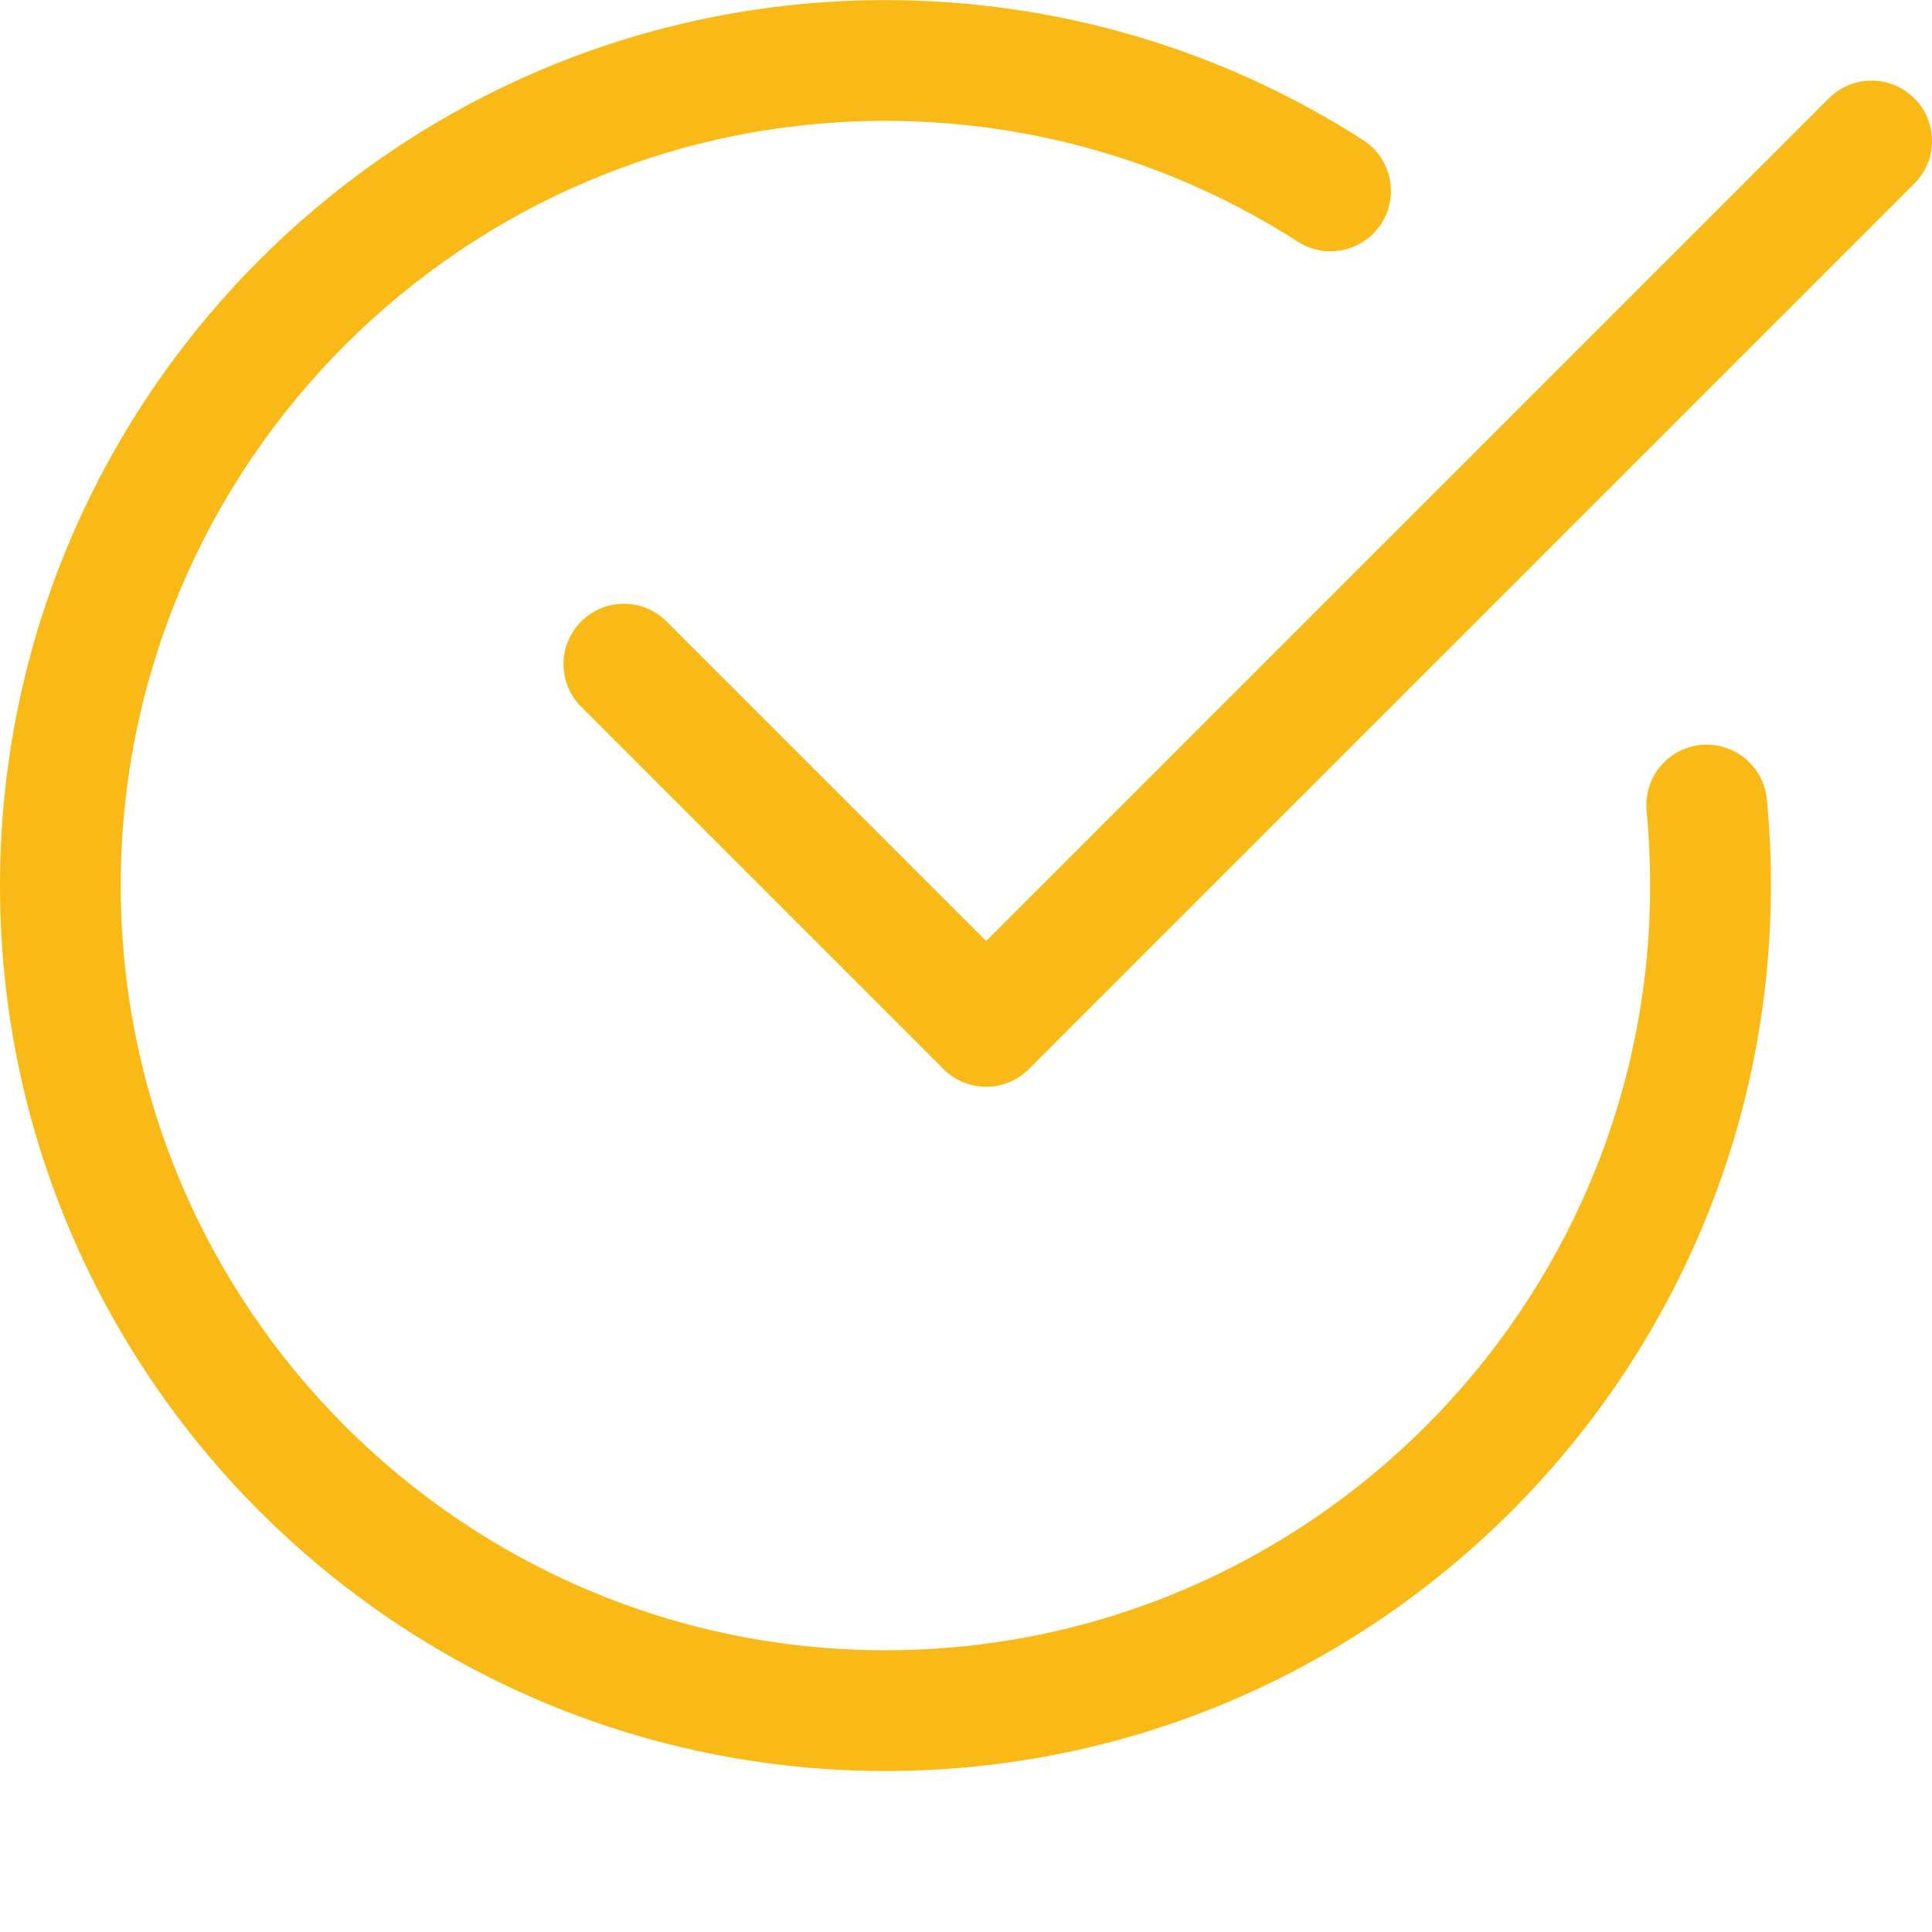
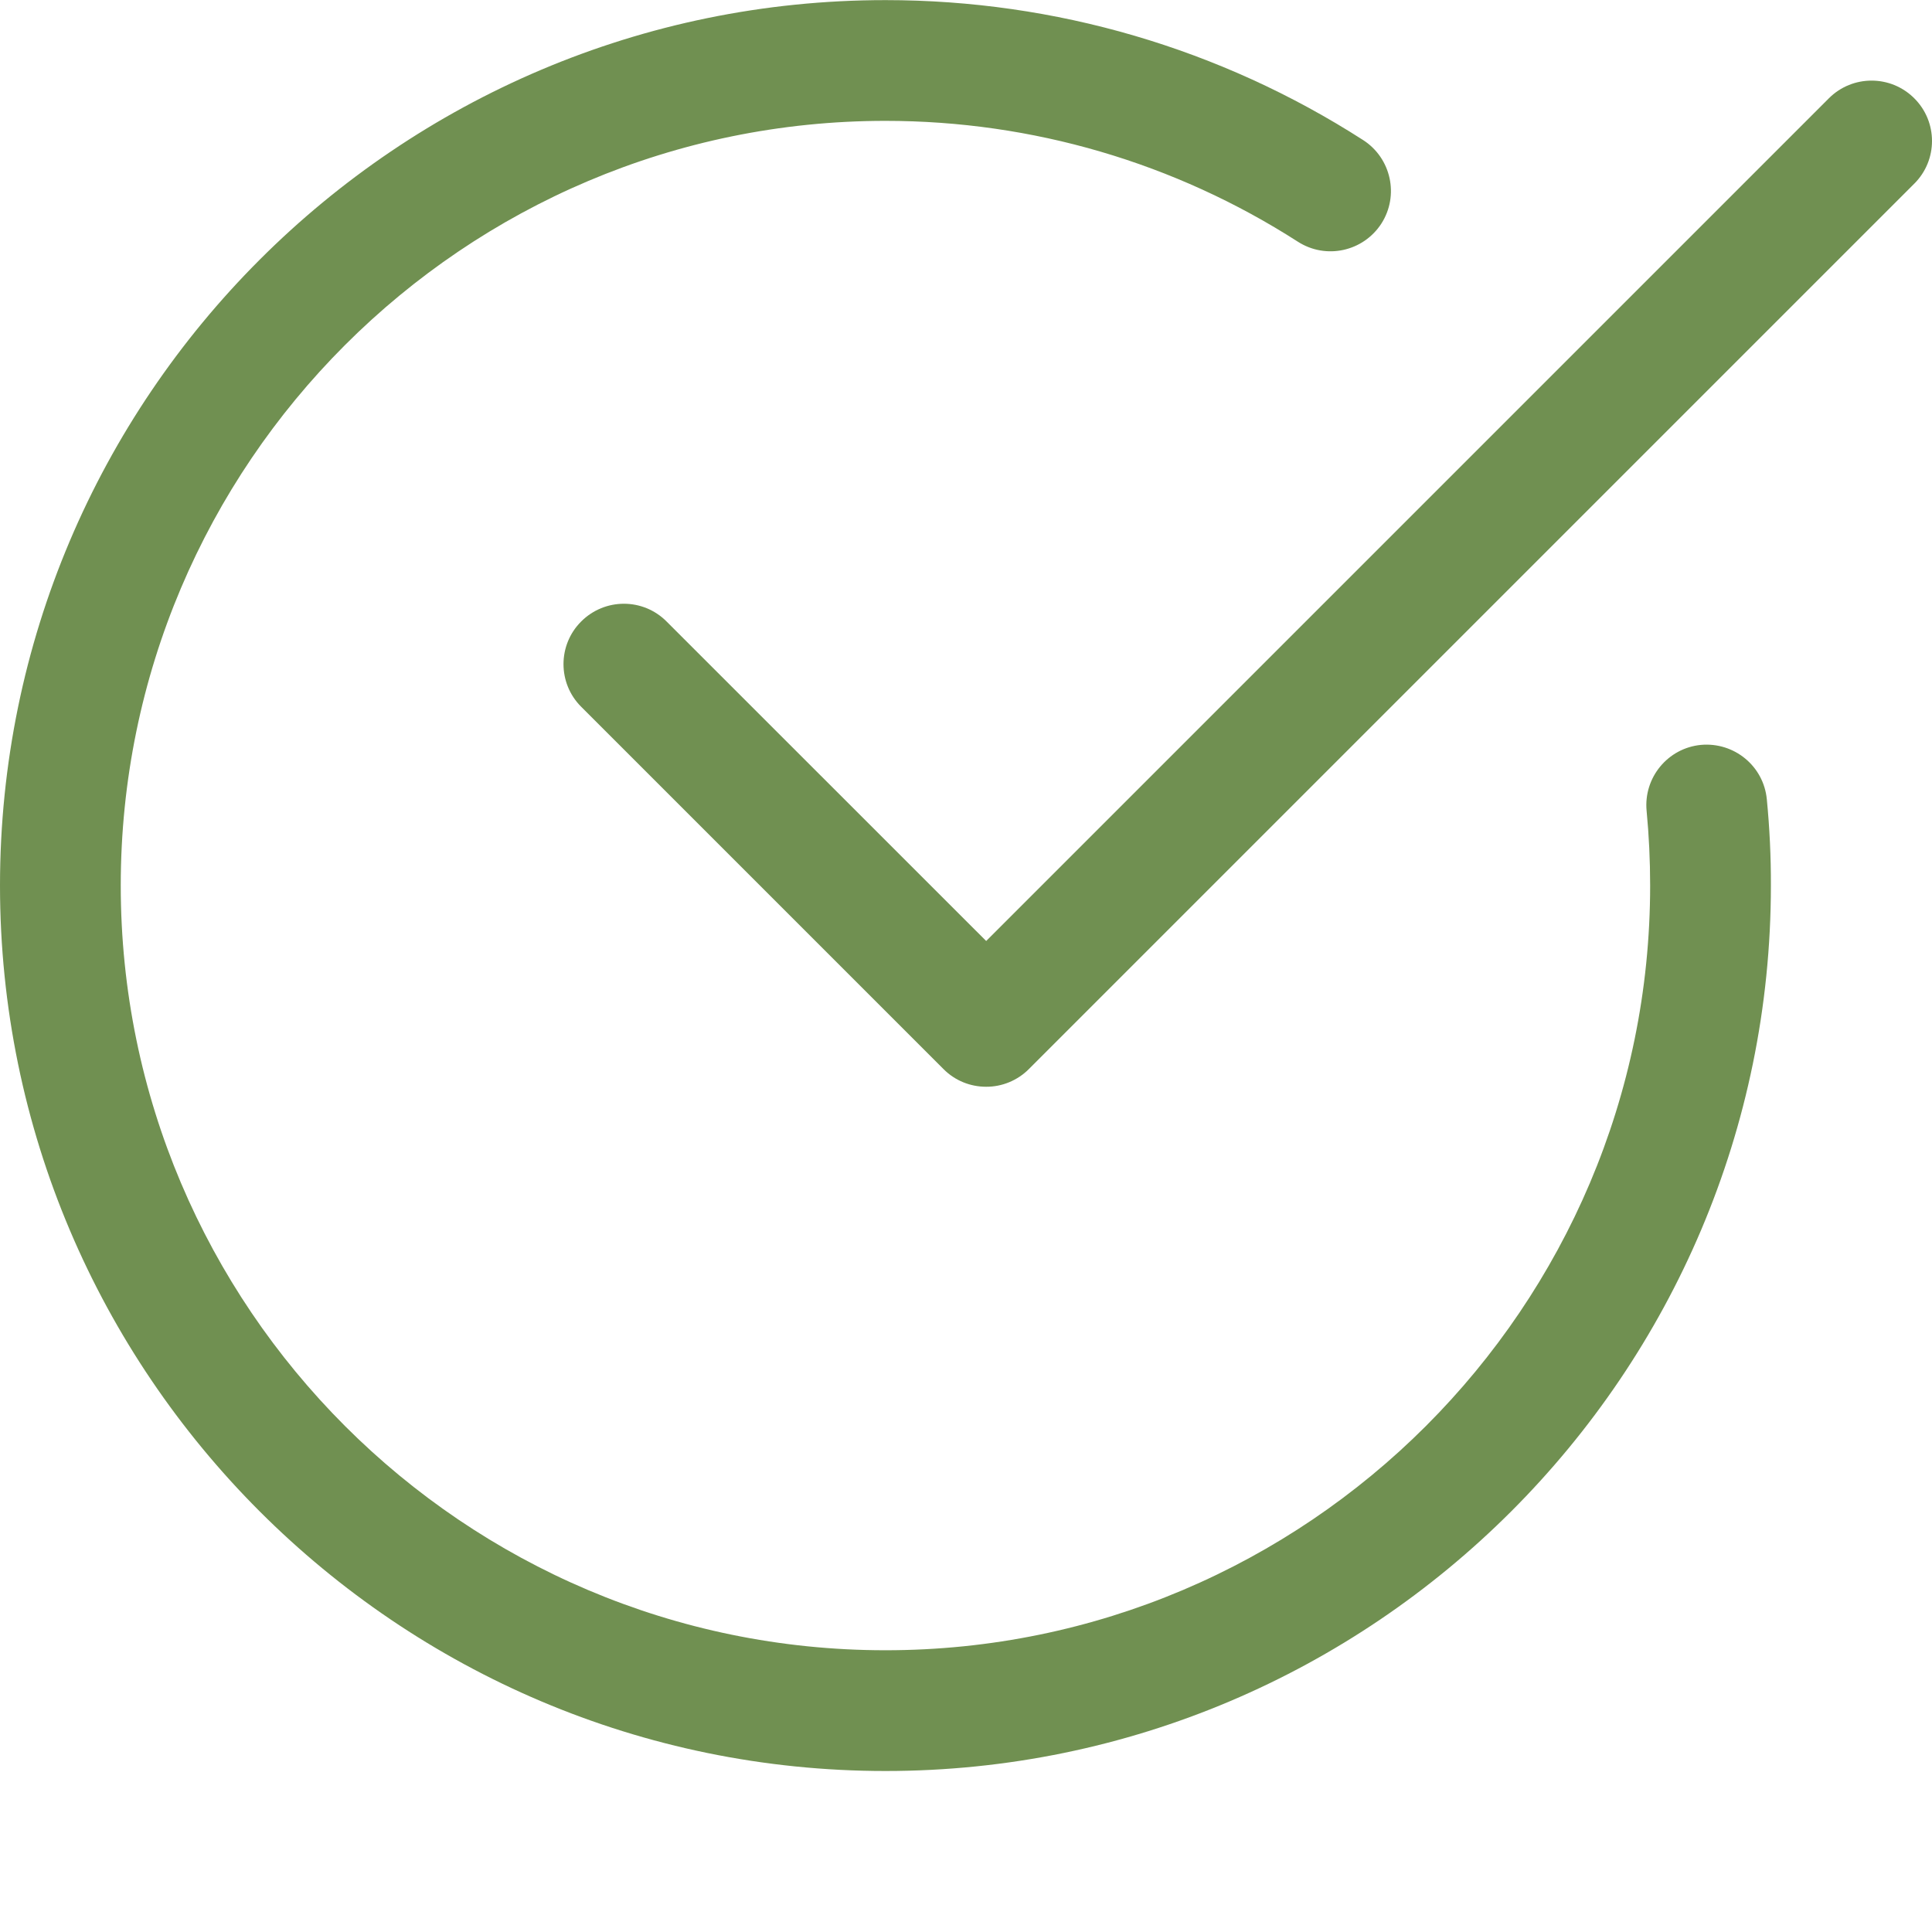
<svg xmlns="http://www.w3.org/2000/svg" width="18" height="18" viewBox="0 0 18 18" fill="none">
-   <path d="M8.25 16.5C3.701 16.5 0 12.799 0 8.25C0 3.702 3.701 0.001 8.25 0.001C9.831 0.001 11.37 0.451 12.7 1.305C12.961 1.473 13.038 1.821 12.87 2.083C12.701 2.344 12.354 2.42 12.092 2.252C10.944 1.515 9.616 1.126 8.25 1.126C4.321 1.126 1.125 4.322 1.125 8.25C1.125 12.179 4.321 15.375 8.25 15.375C12.178 15.375 15.374 12.179 15.374 8.25C15.374 8.016 15.363 7.783 15.341 7.554C15.312 7.245 15.538 6.97 15.847 6.94C16.157 6.912 16.431 7.137 16.461 7.446C16.487 7.713 16.5 7.982 16.499 8.25C16.499 12.799 12.798 16.5 8.25 16.5Z" fill="#F9BA17" />
-   <path d="M9.187 10.125C9.043 10.125 8.899 10.07 8.79 9.96L5.415 6.585C5.195 6.366 5.195 6.009 5.415 5.79C5.635 5.57 5.991 5.57 6.21 5.79L9.188 8.767L17.039 0.916C17.259 0.696 17.615 0.696 17.835 0.916C18.055 1.135 18.055 1.492 17.835 1.711L9.585 9.961C9.48 10.066 9.336 10.126 9.187 10.125Z" fill="#F9BA17" />
+   <path d="M8.25 16.5C3.701 16.5 0 12.799 0 8.25C0 3.702 3.701 0.001 8.25 0.001C9.831 0.001 11.37 0.451 12.7 1.305C12.961 1.473 13.038 1.821 12.87 2.083C12.701 2.344 12.354 2.42 12.092 2.252C10.944 1.515 9.616 1.126 8.25 1.126C4.321 1.126 1.125 4.322 1.125 8.25C1.125 12.179 4.321 15.375 8.25 15.375C12.178 15.375 15.374 12.179 15.374 8.25C15.374 8.016 15.363 7.783 15.341 7.554C15.312 7.245 15.538 6.97 15.847 6.94C16.157 6.912 16.431 7.137 16.461 7.446C16.487 7.713 16.5 7.982 16.499 8.25C16.499 12.799 12.798 16.5 8.25 16.5Z" fill="#709051" />
+   <path d="M9.187 10.125C9.043 10.125 8.899 10.07 8.79 9.96L5.415 6.585C5.195 6.366 5.195 6.009 5.415 5.79C5.635 5.57 5.991 5.57 6.21 5.79L9.188 8.767L17.039 0.916C17.259 0.696 17.615 0.696 17.835 0.916C18.055 1.135 18.055 1.492 17.835 1.711L9.585 9.961C9.48 10.066 9.336 10.126 9.187 10.125Z" fill="#709051" />
</svg>
